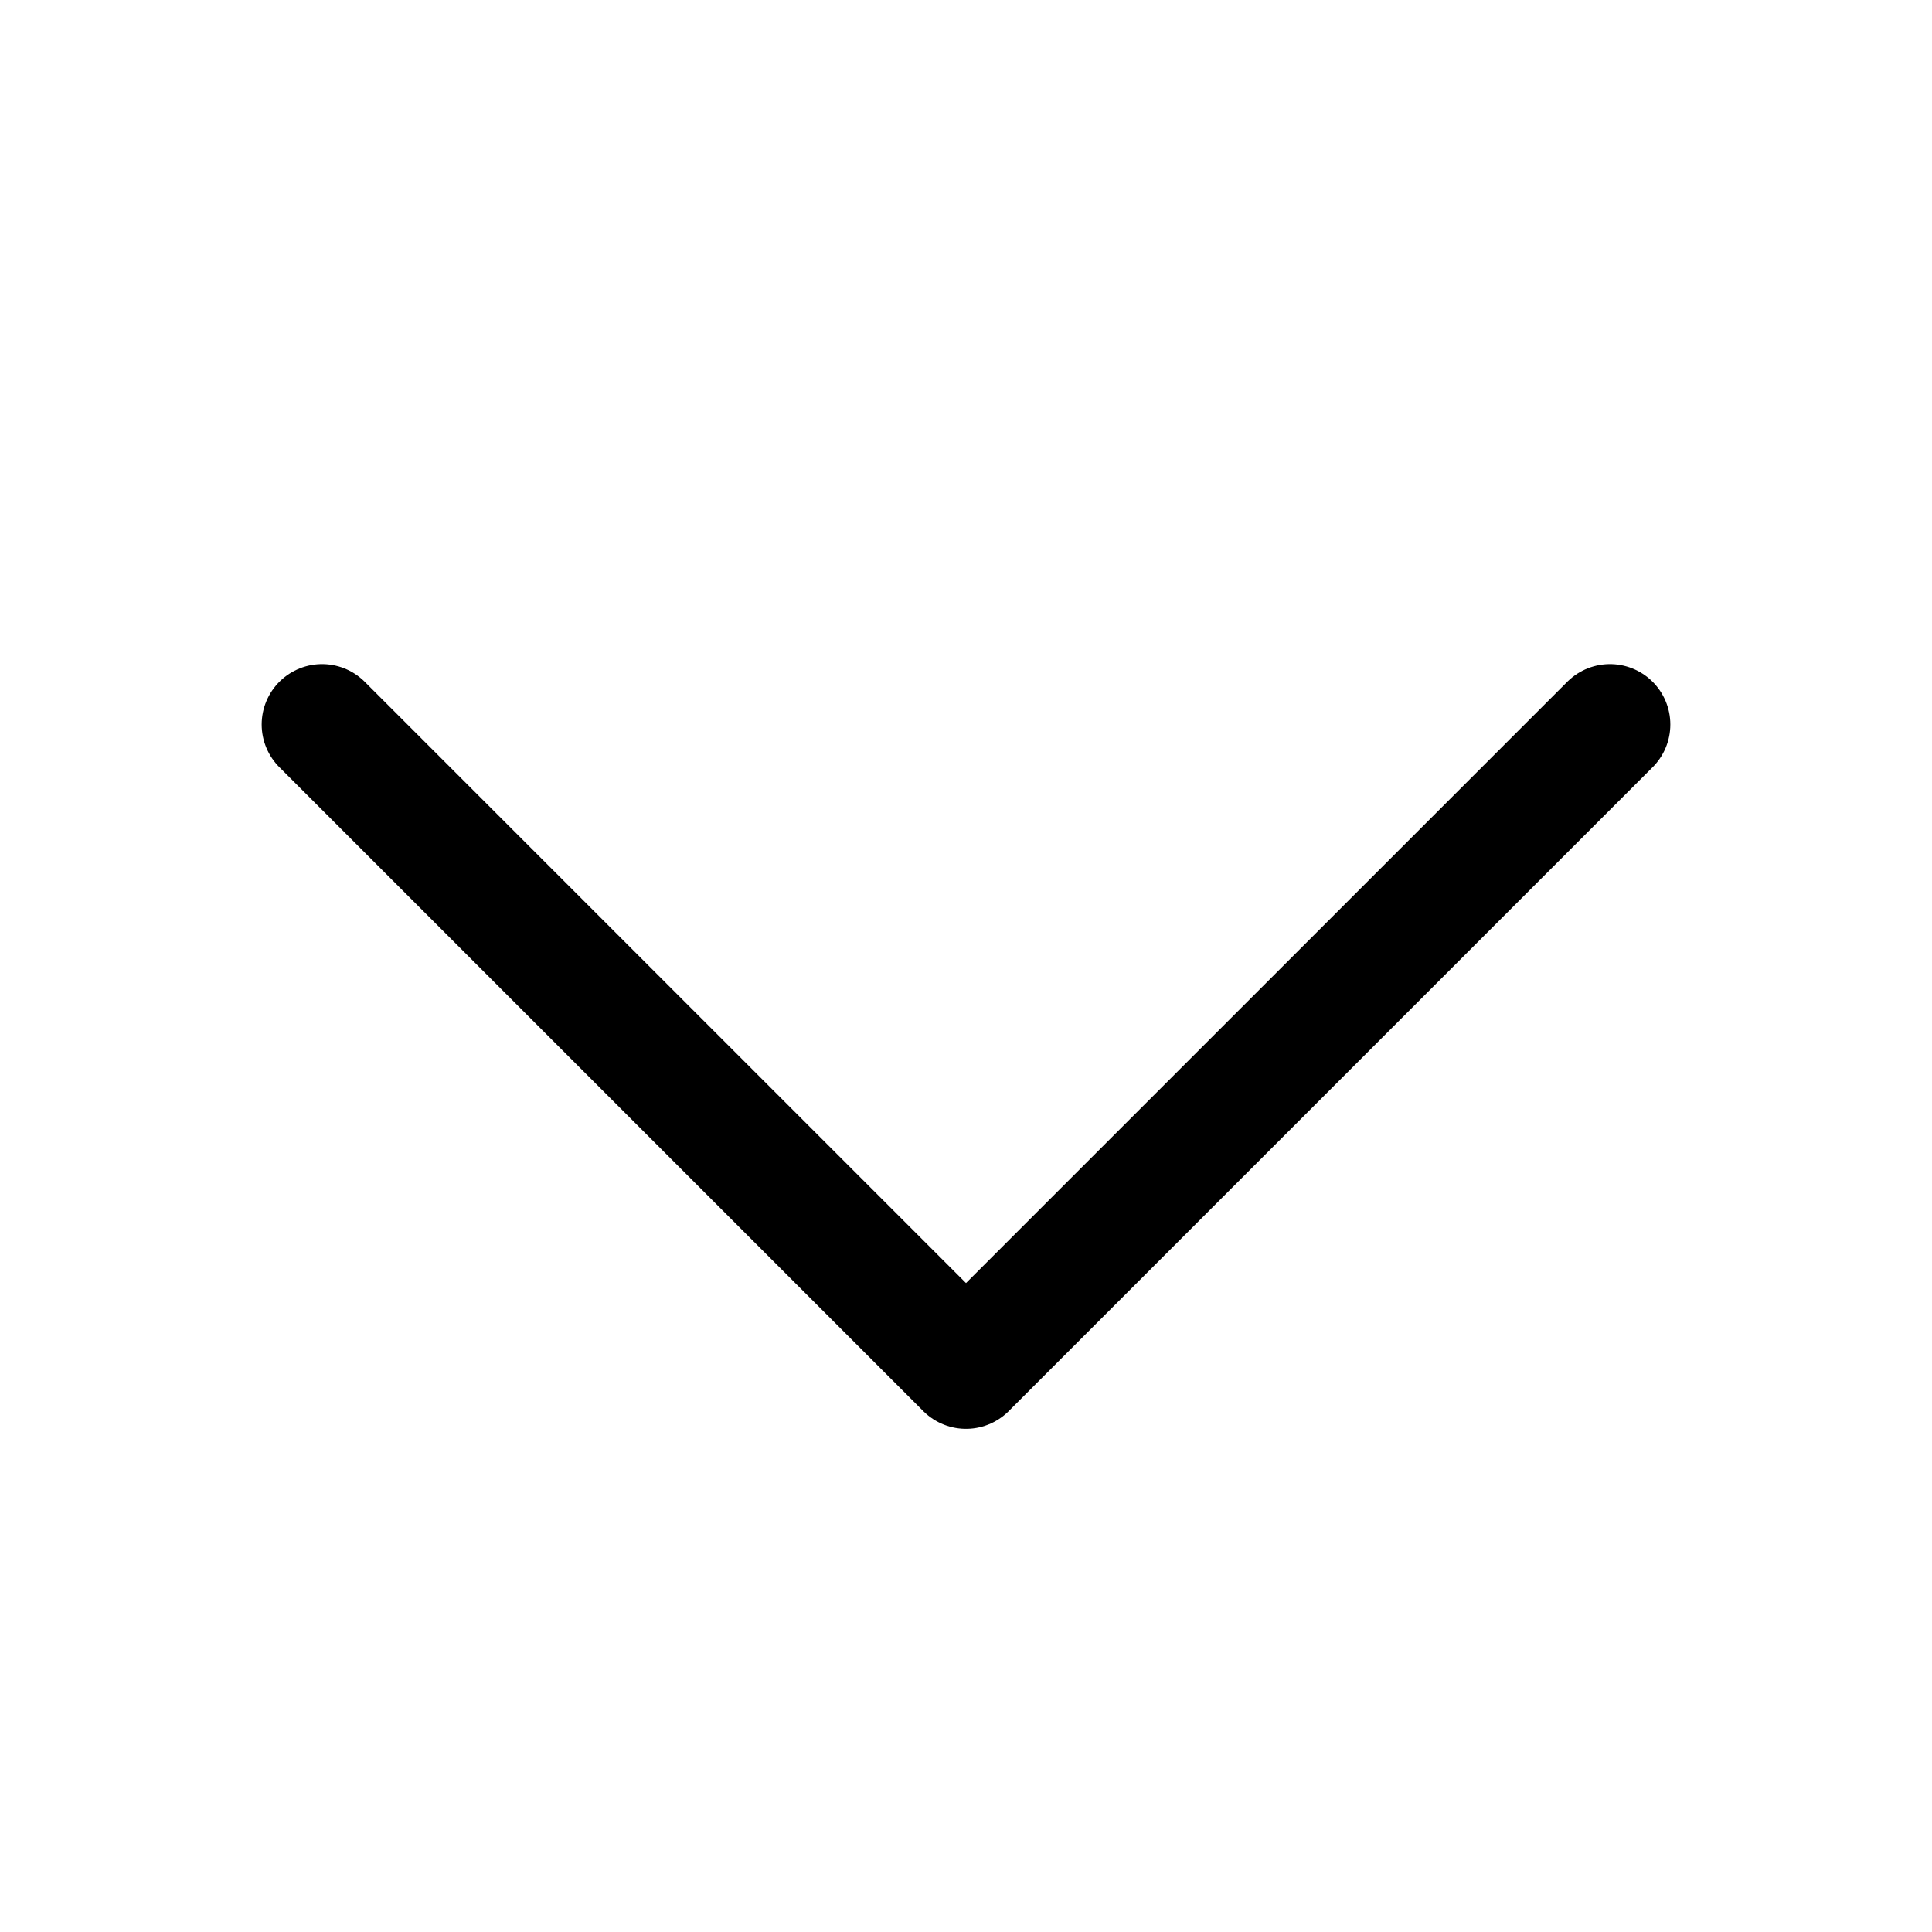
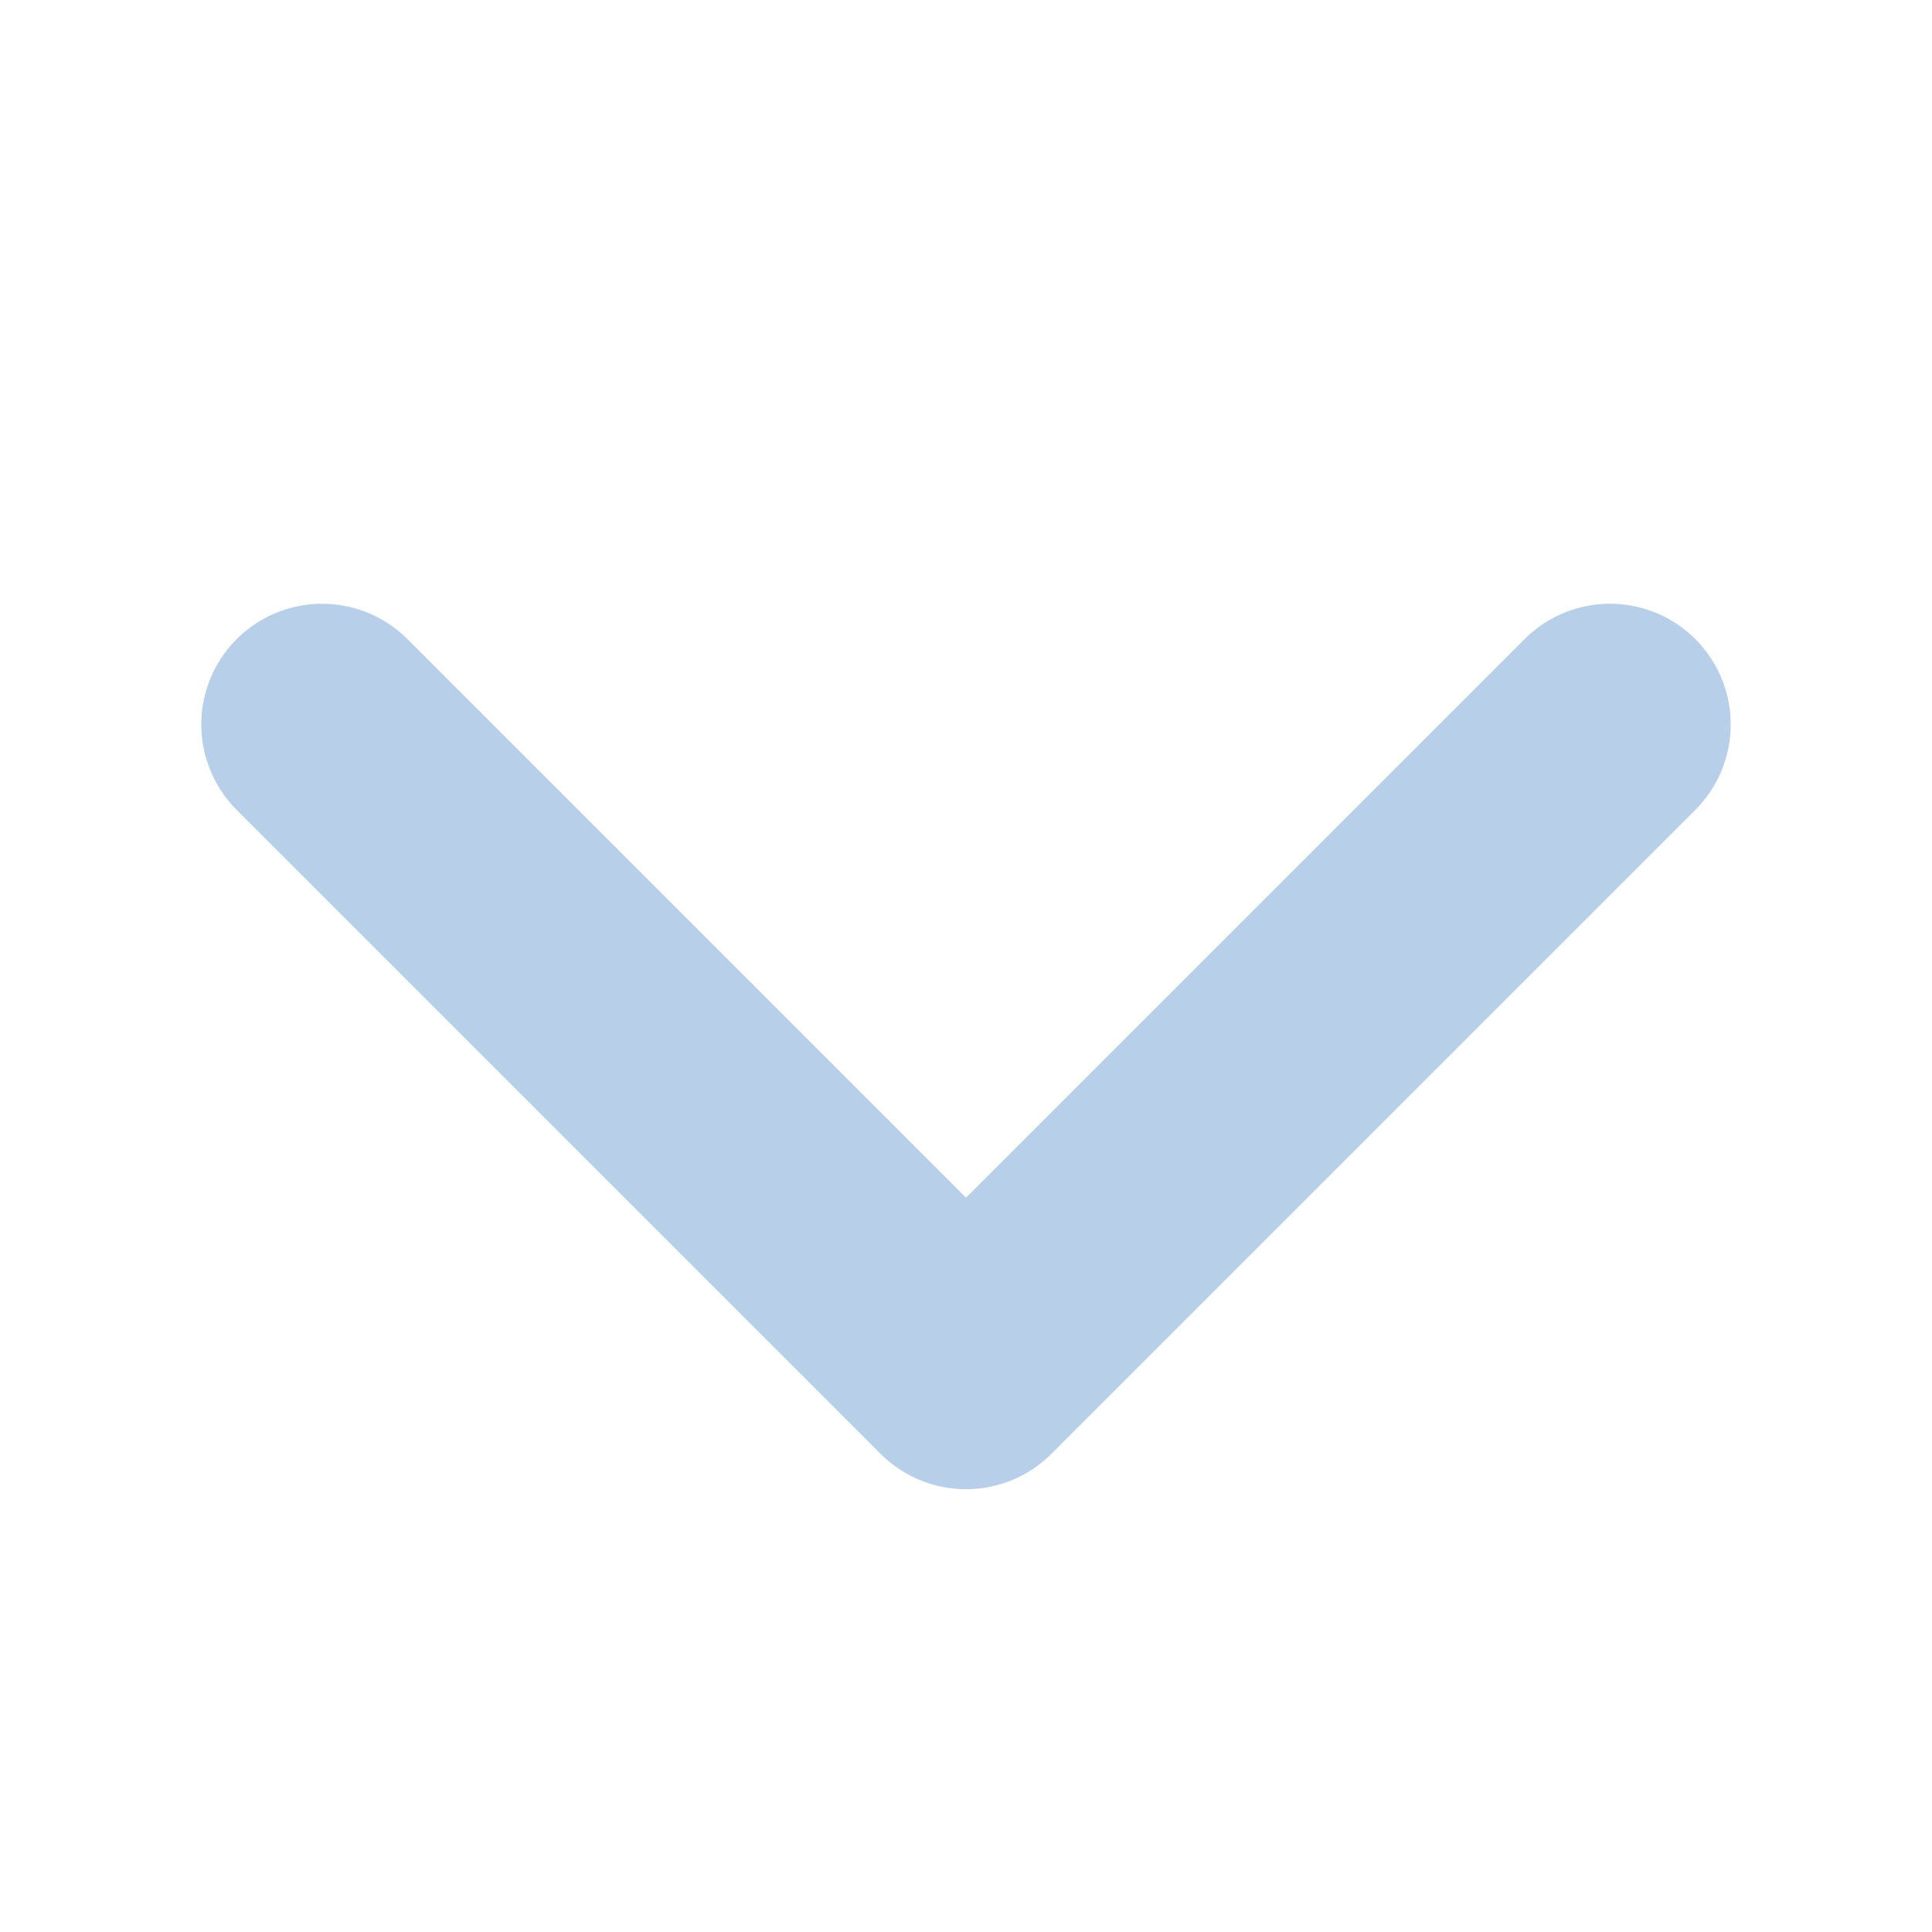
<svg xmlns="http://www.w3.org/2000/svg" width="16" height="16" viewBox="0 0 16 16" fill="none">
-   <path d="M2.667 6L8 11.333L13.333 6" stroke="black" stroke-linecap="round" stroke-linejoin="round" />
+   <path d="M2.667 6L8 11.333L13.333 6" stroke="#B7CFE9" stroke-width="2" stroke-linecap="round" stroke-linejoin="round" />
</svg>
